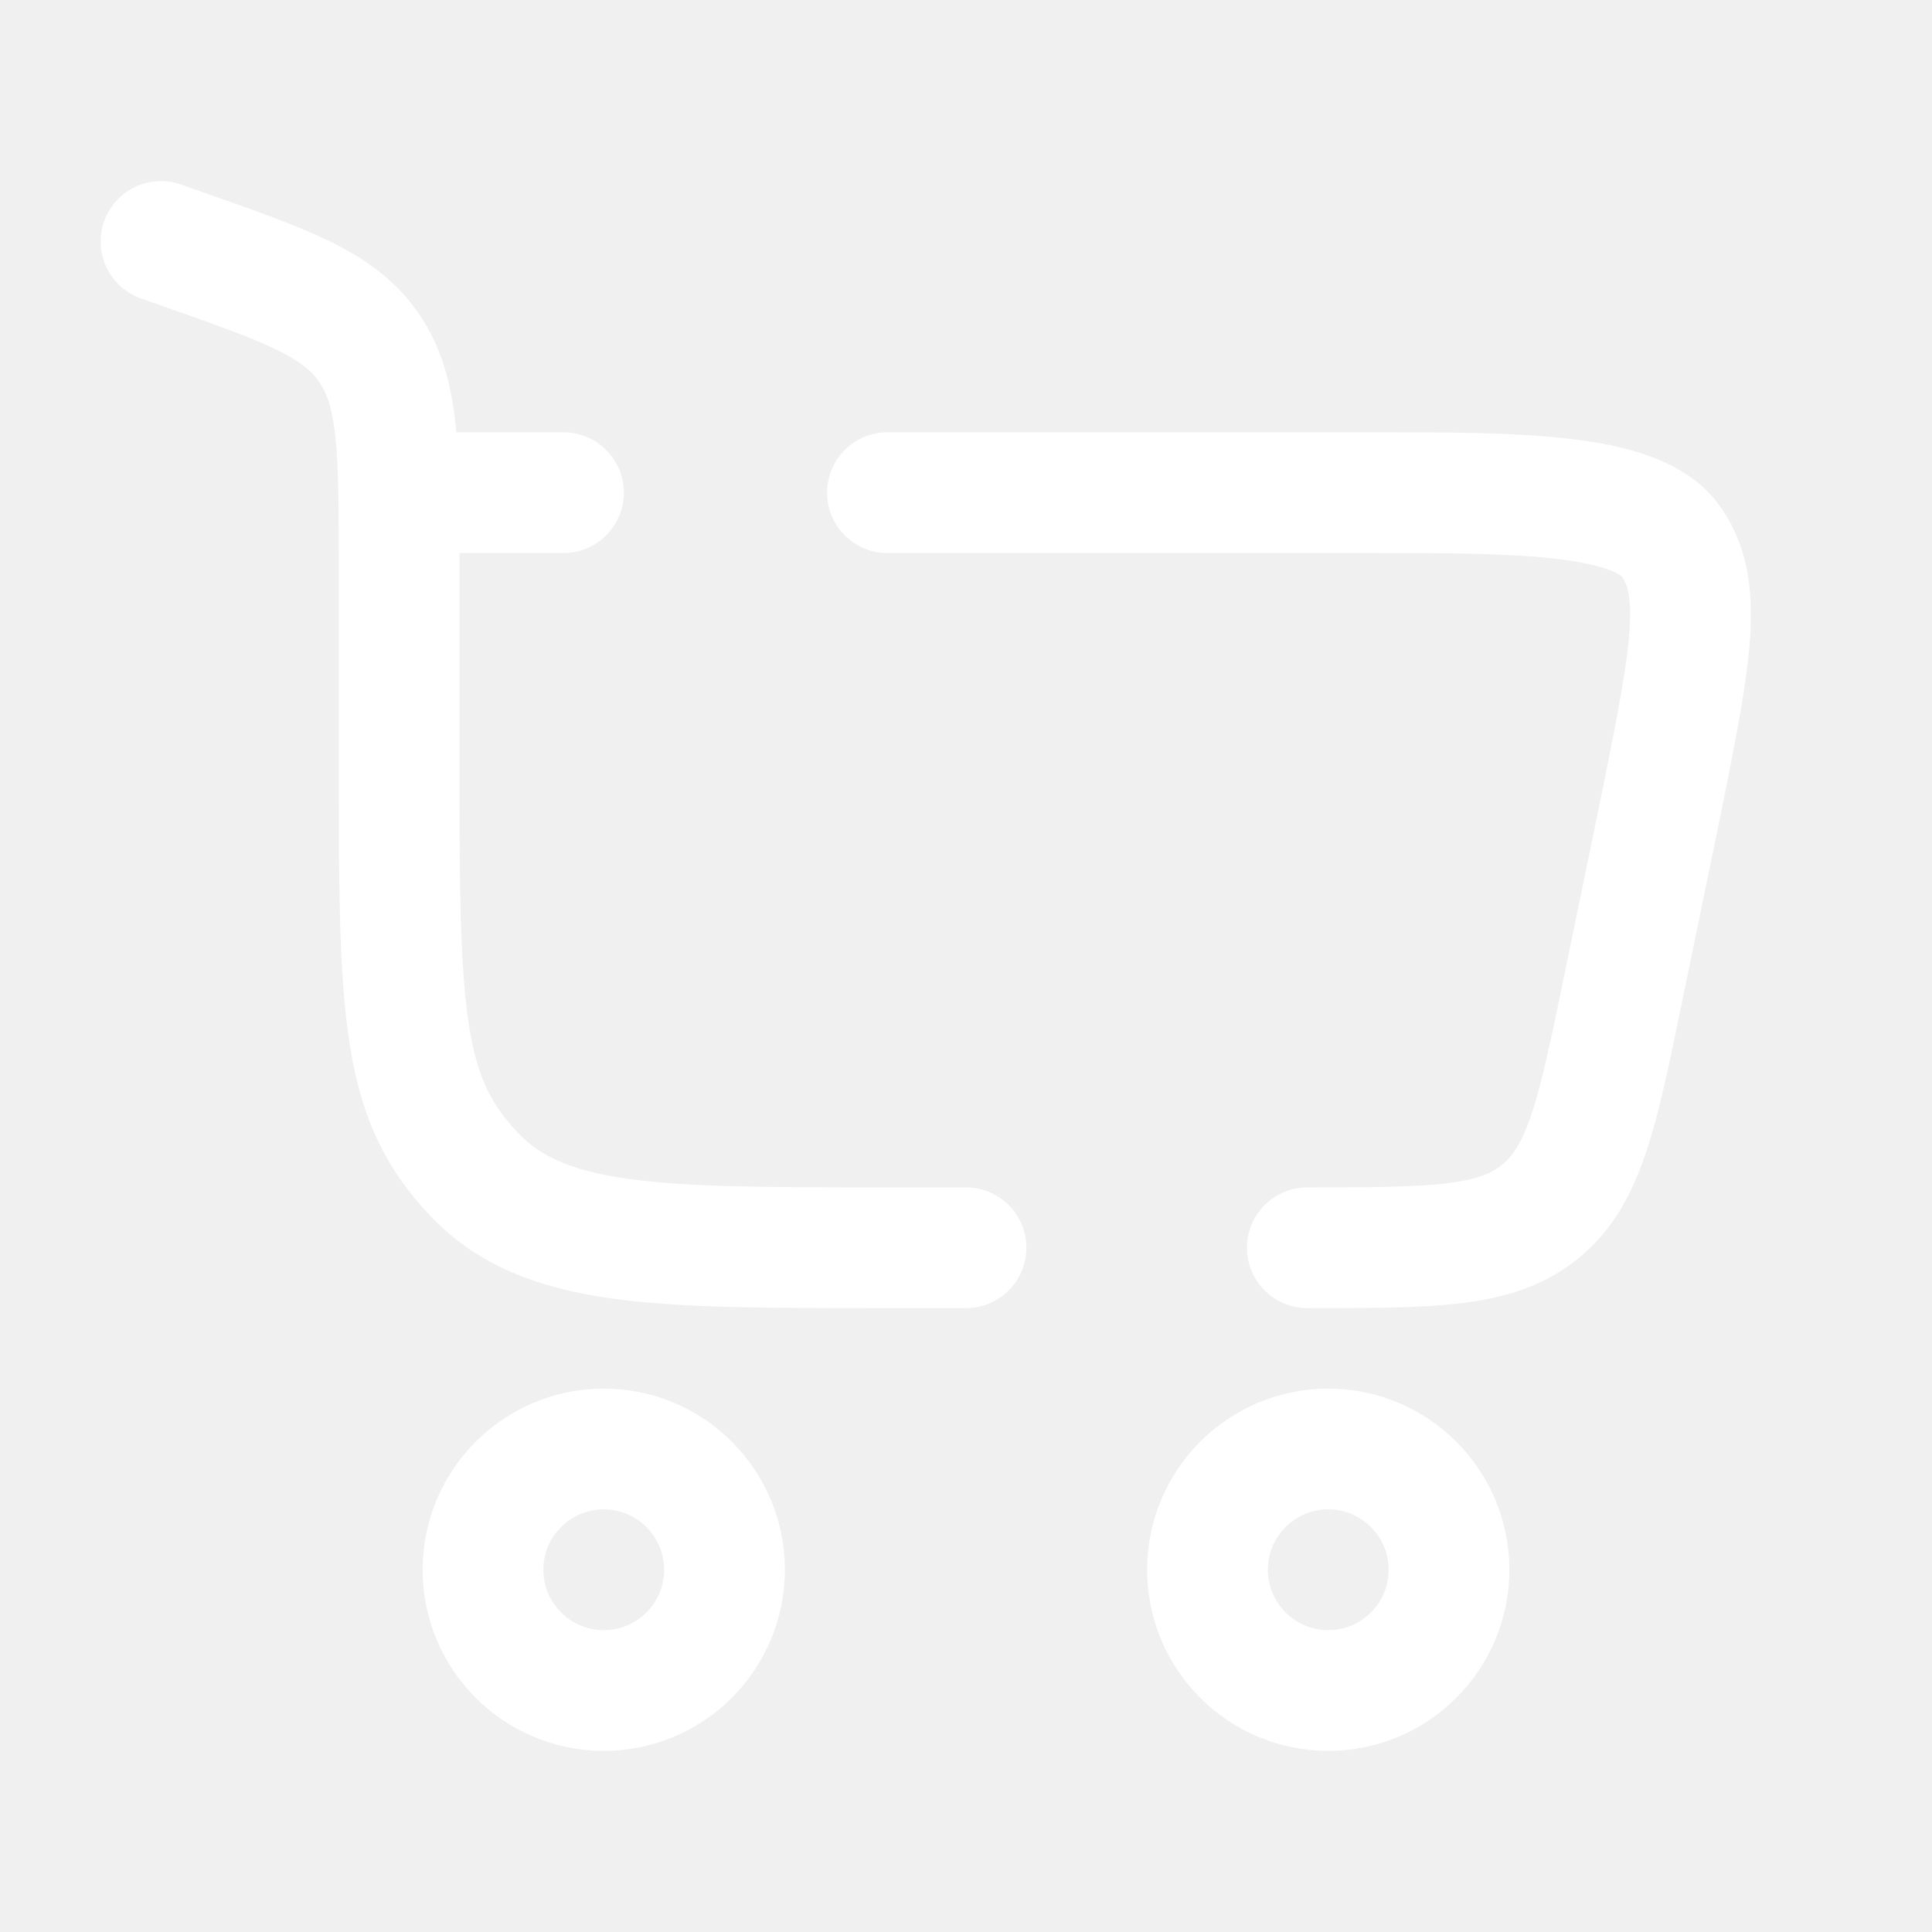
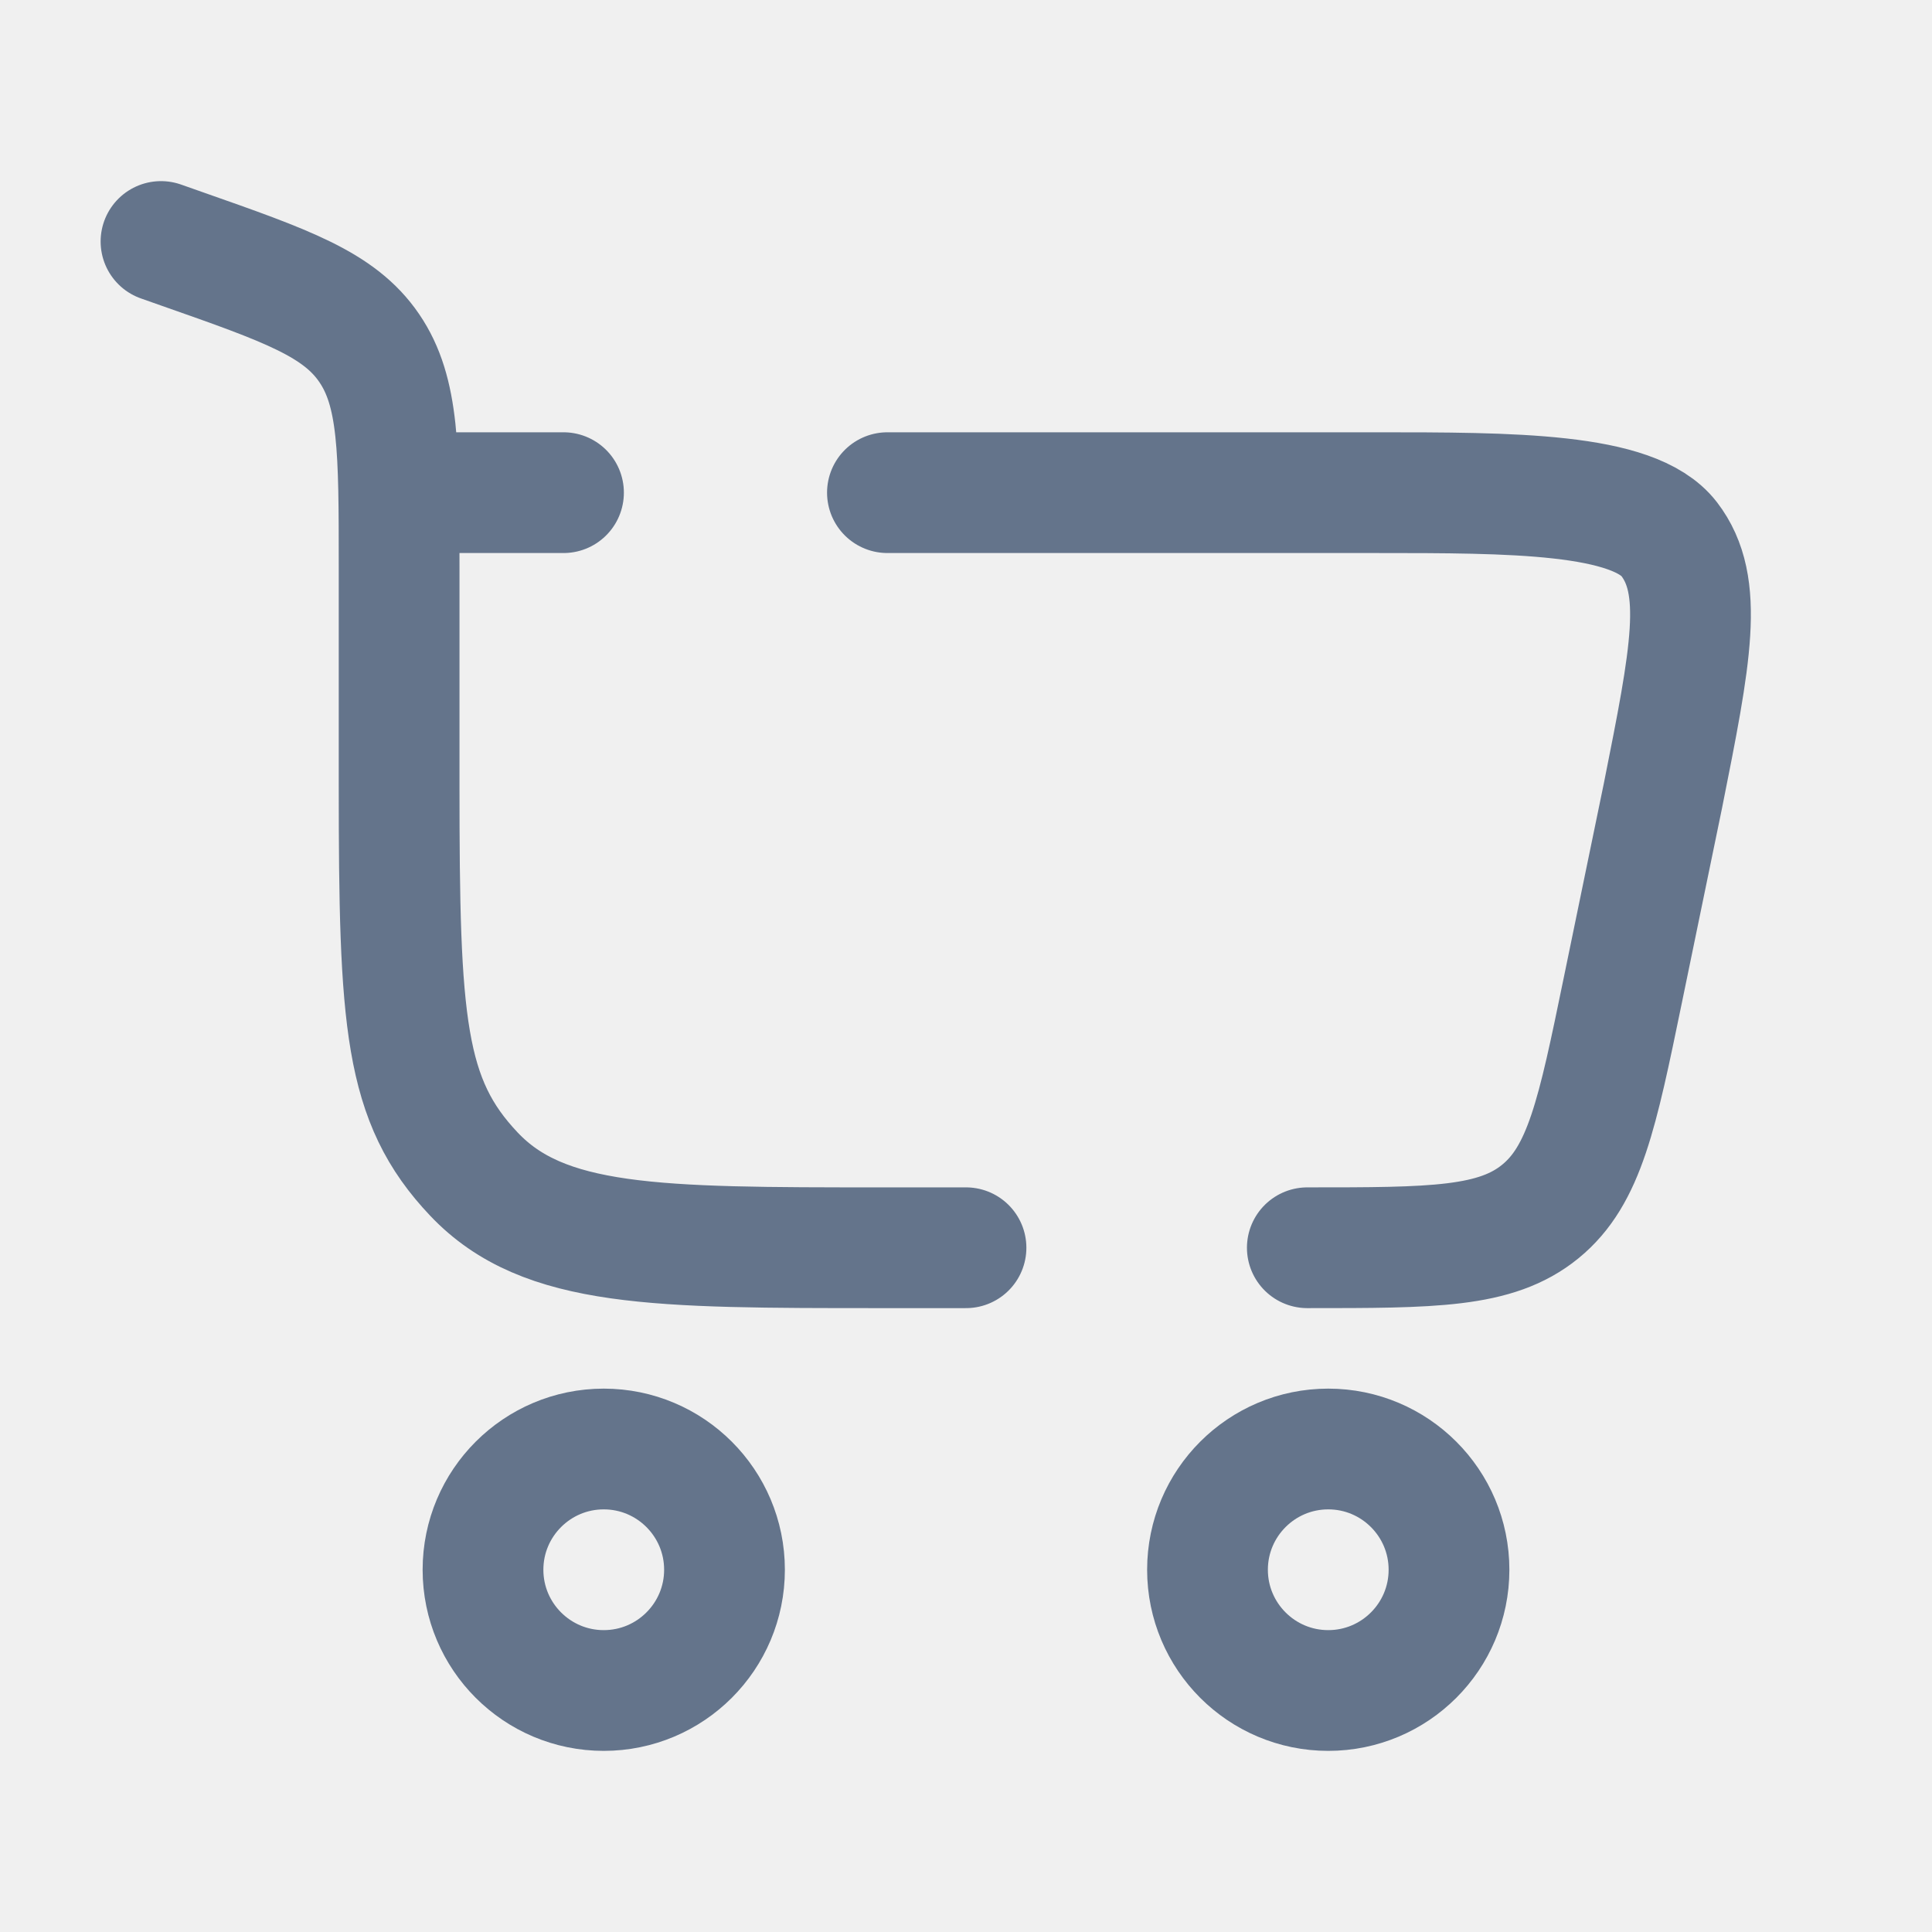
<svg xmlns="http://www.w3.org/2000/svg" width="800px" height="800px" viewBox="0 0 24 24" fill="none">
-   <path d="M7.5 18C8.328 18 9 18.672 9 19.5C9 20.328 8.328 21 7.5 21C6.672 21 6 20.328 6 19.5C6 18.672 6.672 18 7.5 18Z" stroke="#fff" stroke-width="1.5" />
-   <path d="M16.5 18C17.328 18 18 18.672 18 19.5C18 20.328 17.328 21 16.5 21C15.672 21 15 20.328 15 19.5C15 18.672 15.672 18 16.5 18Z" stroke="#fff" stroke-width="1.5" />
-   <path d="M2 3L2.261 3.092C3.563 3.549 4.214 3.778 4.586 4.323C4.958 4.868 4.958 5.591 4.958 7.038V9.76C4.958 12.702 5.021 13.672 5.888 14.586C6.754 15.5 8.149 15.5 10.938 15.5H12M16.24 15.5C17.801 15.5 18.582 15.5 19.134 15.05C19.685 14.601 19.843 13.836 20.158 12.307L20.658 9.883C21.005 8.144 21.178 7.274 20.735 6.697C20.291 6.12 18.774 6.12 17.089 6.12H11.024M4.958 6.12H7" stroke="#fff" stroke-width="1.5" stroke-linecap="round" />
+   <path d="M7.5 18C8.328 18 9 18.672 9 19.5C9 20.328 8.328 21 7.5 21C6.672 21 6 20.328 6 19.5C6 18.672 6.672 18 7.5 18Z" stroke="#64748b" stroke-width="1.5" />
+   <path d="M16.5 18C17.328 18 18 18.672 18 19.5C18 20.328 17.328 21 16.5 21C15.672 21 15 20.328 15 19.5C15 18.672 15.672 18 16.5 18Z" stroke="#64748b" stroke-width="1.5" />
+   <path d="M2 3L2.261 3.092C3.563 3.549 4.214 3.778 4.586 4.323C4.958 4.868 4.958 5.591 4.958 7.038V9.76C4.958 12.702 5.021 13.672 5.888 14.586C6.754 15.5 8.149 15.5 10.938 15.5H12M16.24 15.5C17.801 15.5 18.582 15.5 19.134 15.05C19.685 14.601 19.843 13.836 20.158 12.307L20.658 9.883C21.005 8.144 21.178 7.274 20.735 6.697C20.291 6.12 18.774 6.12 17.089 6.12H11.024M4.958 6.12H7" stroke="#64748b" stroke-width="1.5" stroke-linecap="round" />
</svg>
